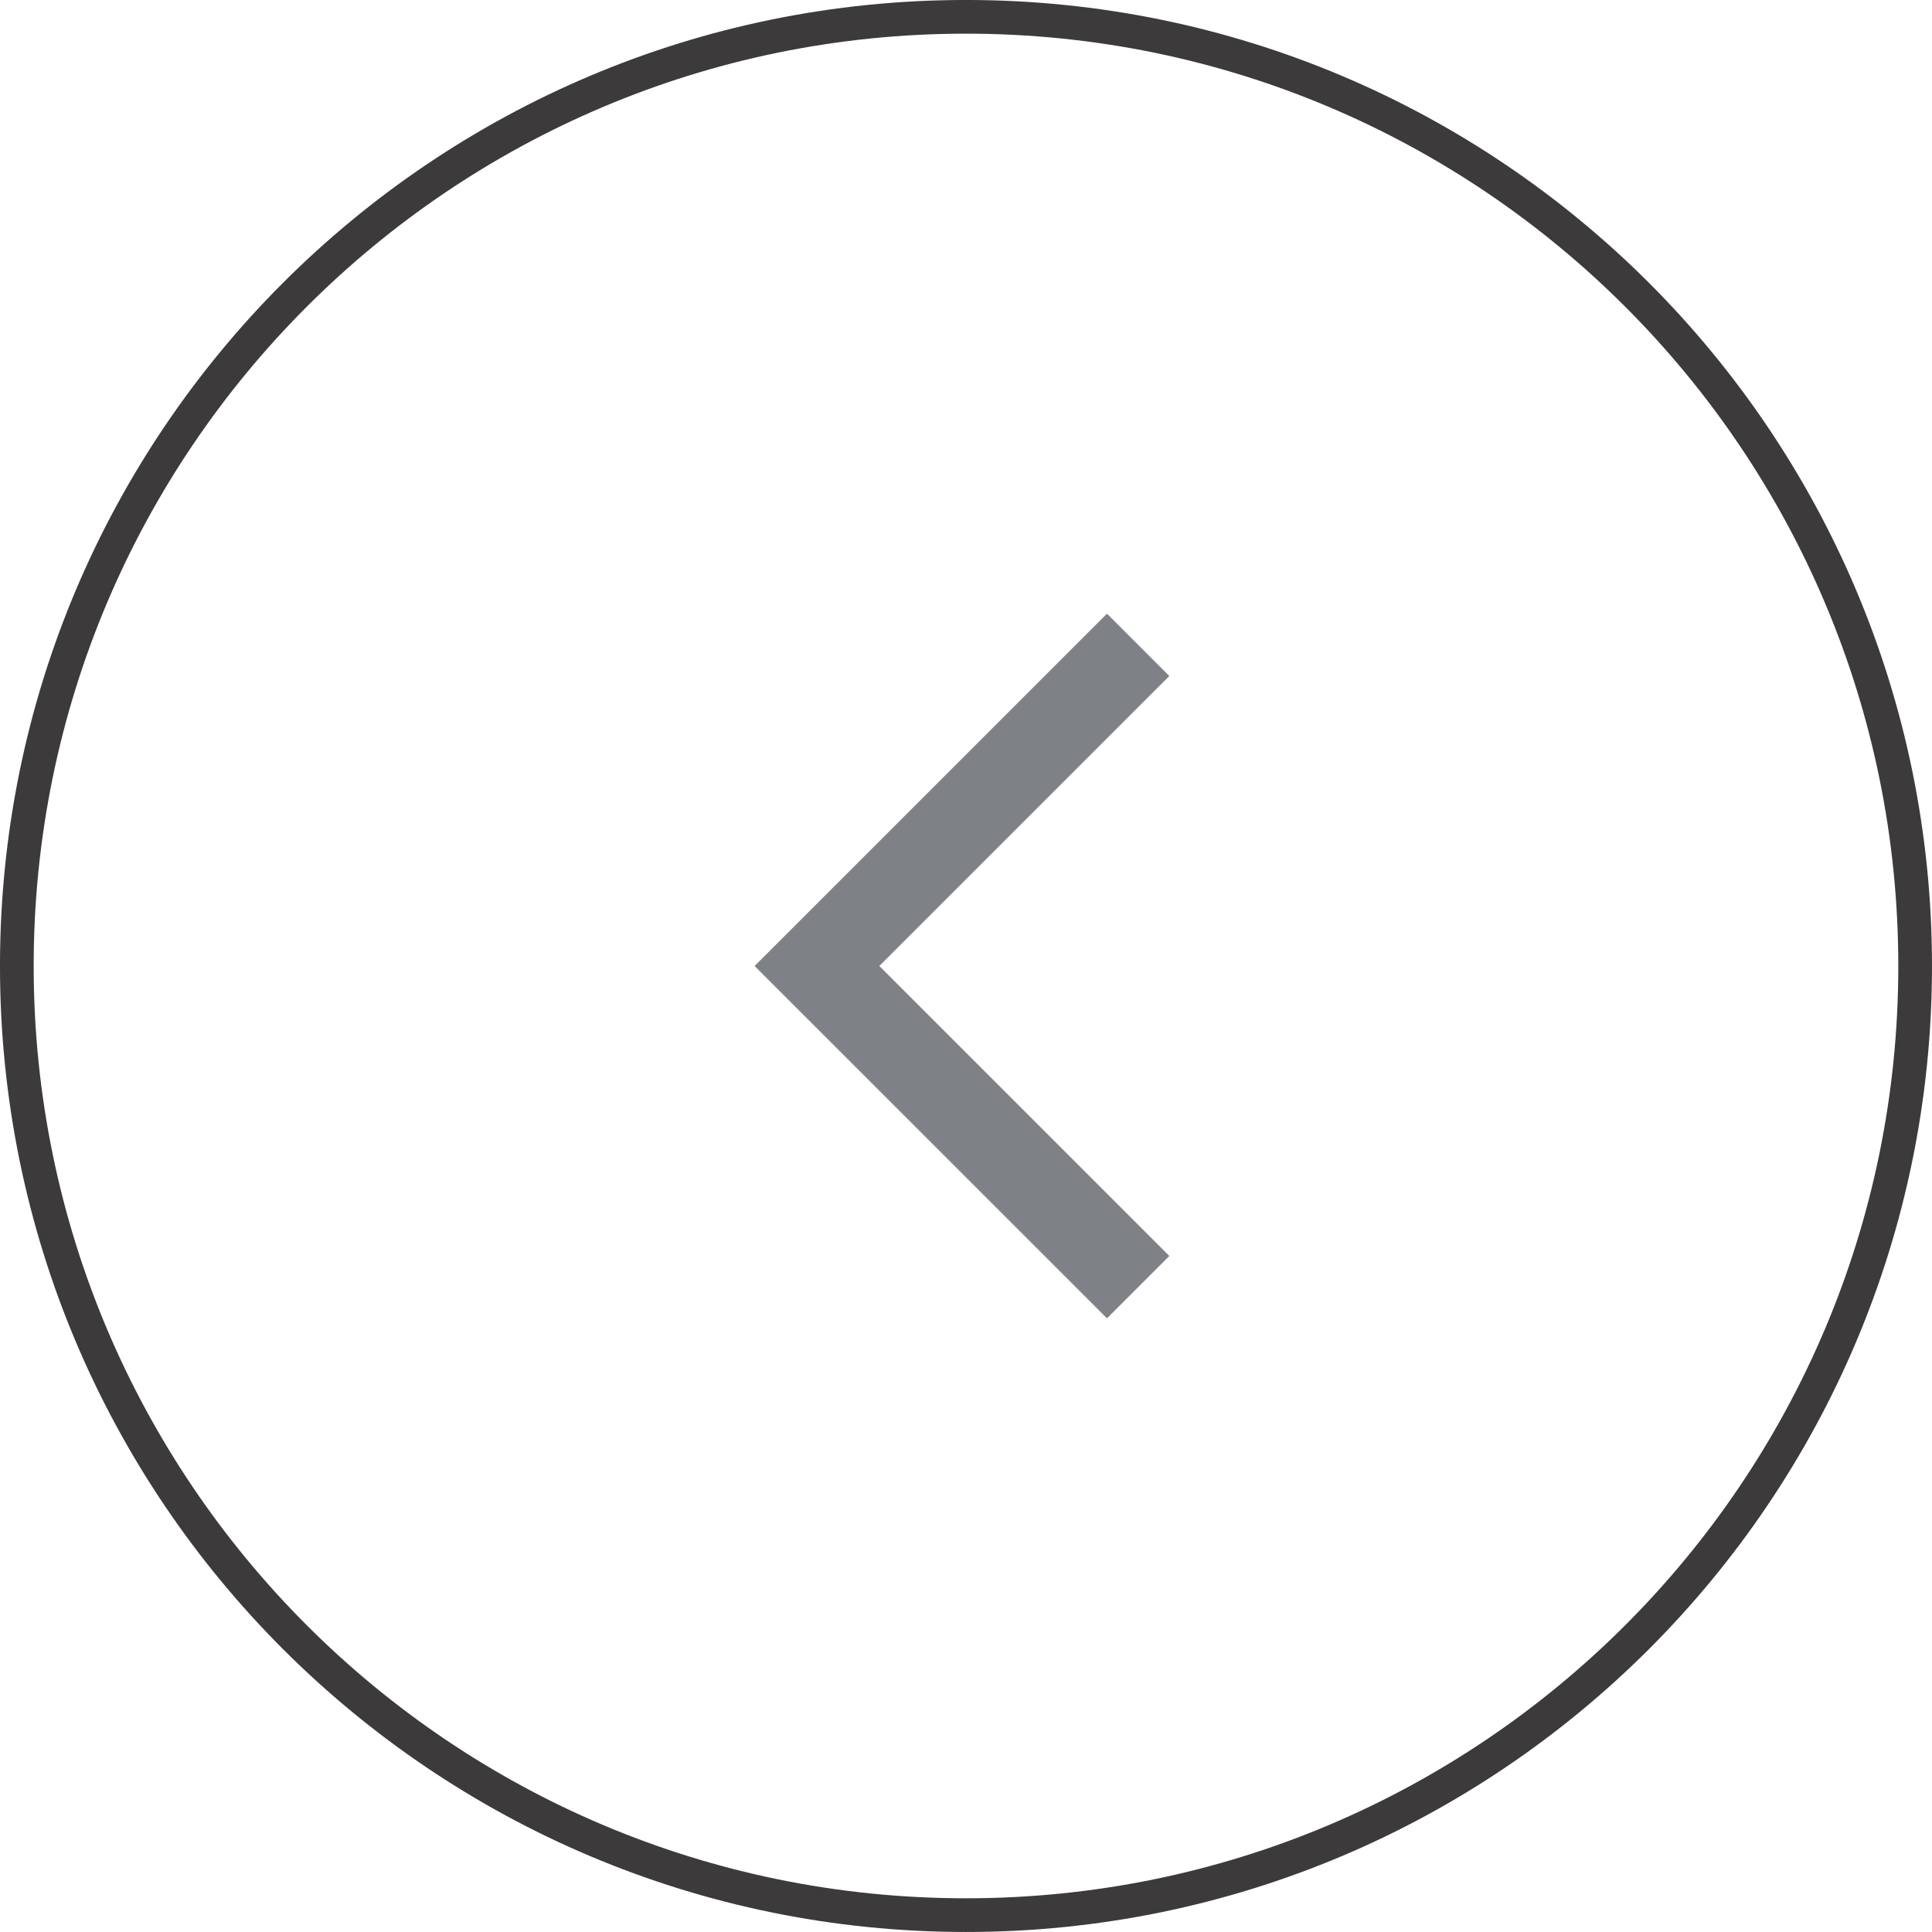
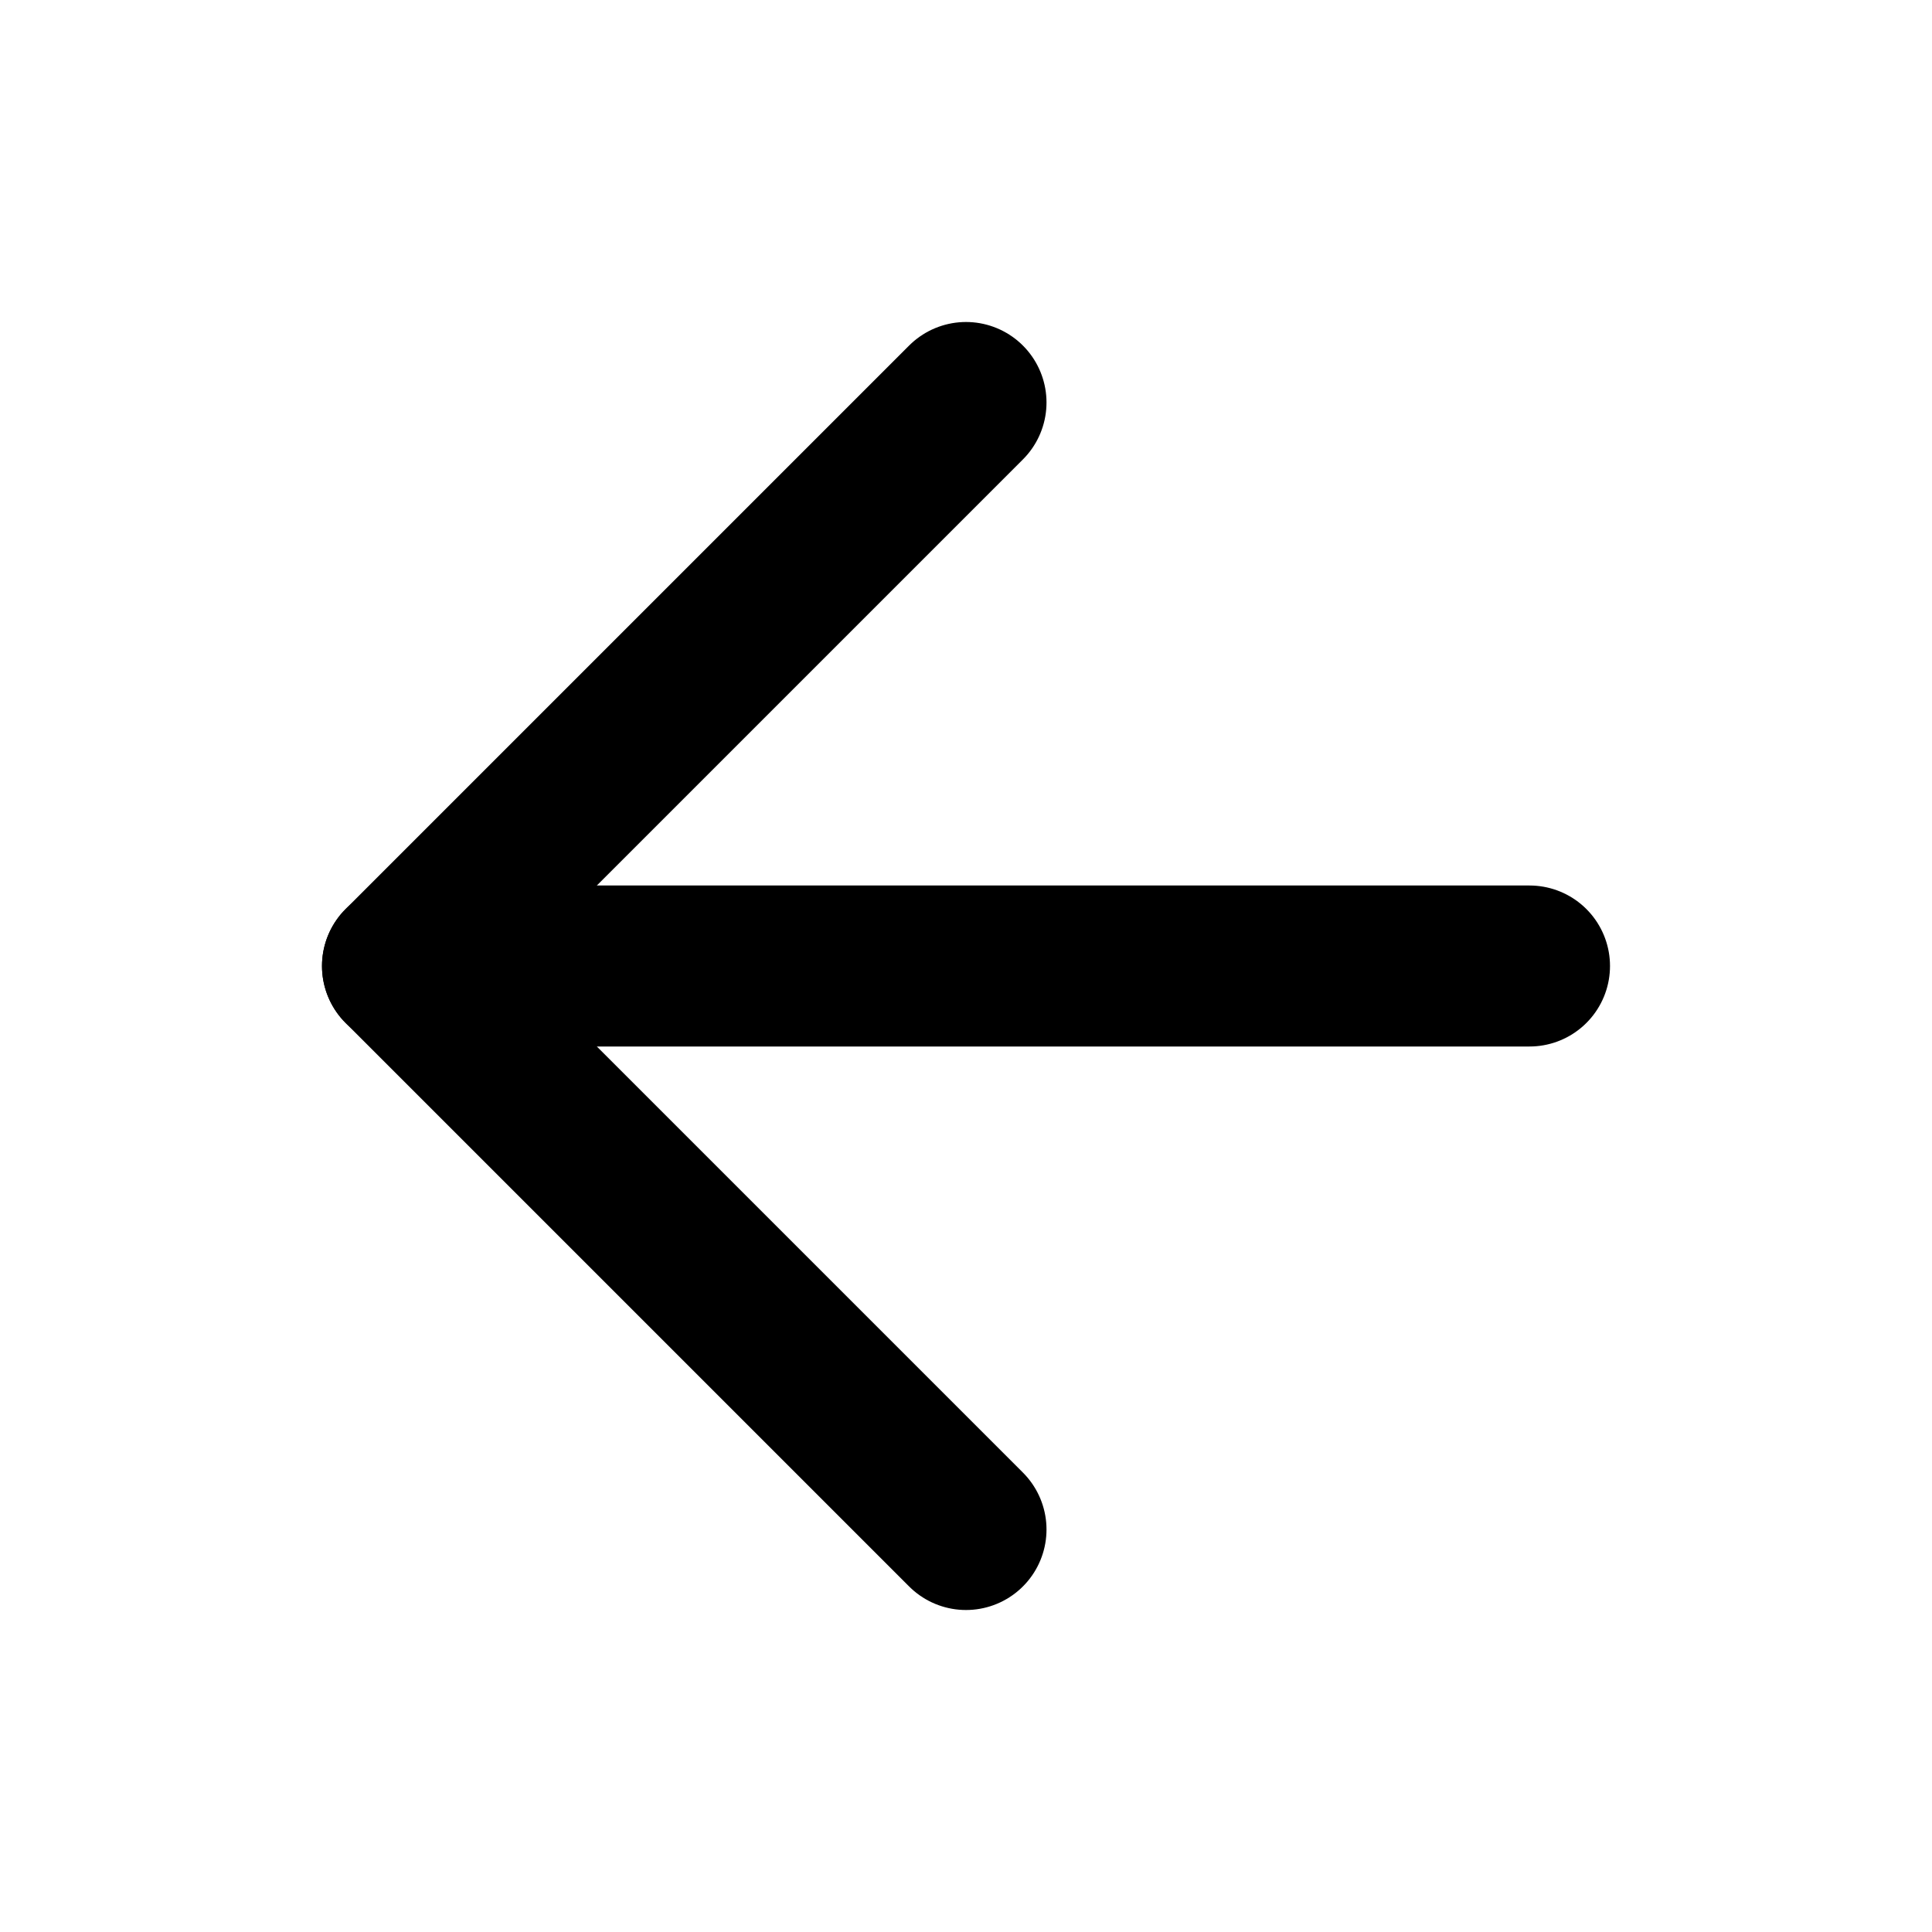
- <svg xmlns="http://www.w3.org/2000/svg" width="48" height="48" viewBox="0 0 48 48" fill="none">
-   <rect x="-0.418" y="0.418" width="47.163" height="47.163" rx="23.582" transform="matrix(-1 0 0 1 47.1632 0)" stroke="#3C3A3A" stroke-width="0.837" />
-   <path d="M29.051 16.796L27.502 15.247L18.748 24L27.502 32.753L29.051 31.204L21.847 24L29.051 16.796Z" fill="#7E8185" />
+ <svg xmlns="http://www.w3.org/2000/svg" viewBox="0 0 24 24" fill="none" stroke="currentColor" stroke-width="2" stroke-linecap="round" stroke-linejoin="round">
+   <line x1="19" y1="12" x2="5" y2="12" />
+   <polyline points="12 19 5 12 12 5" />
</svg>
